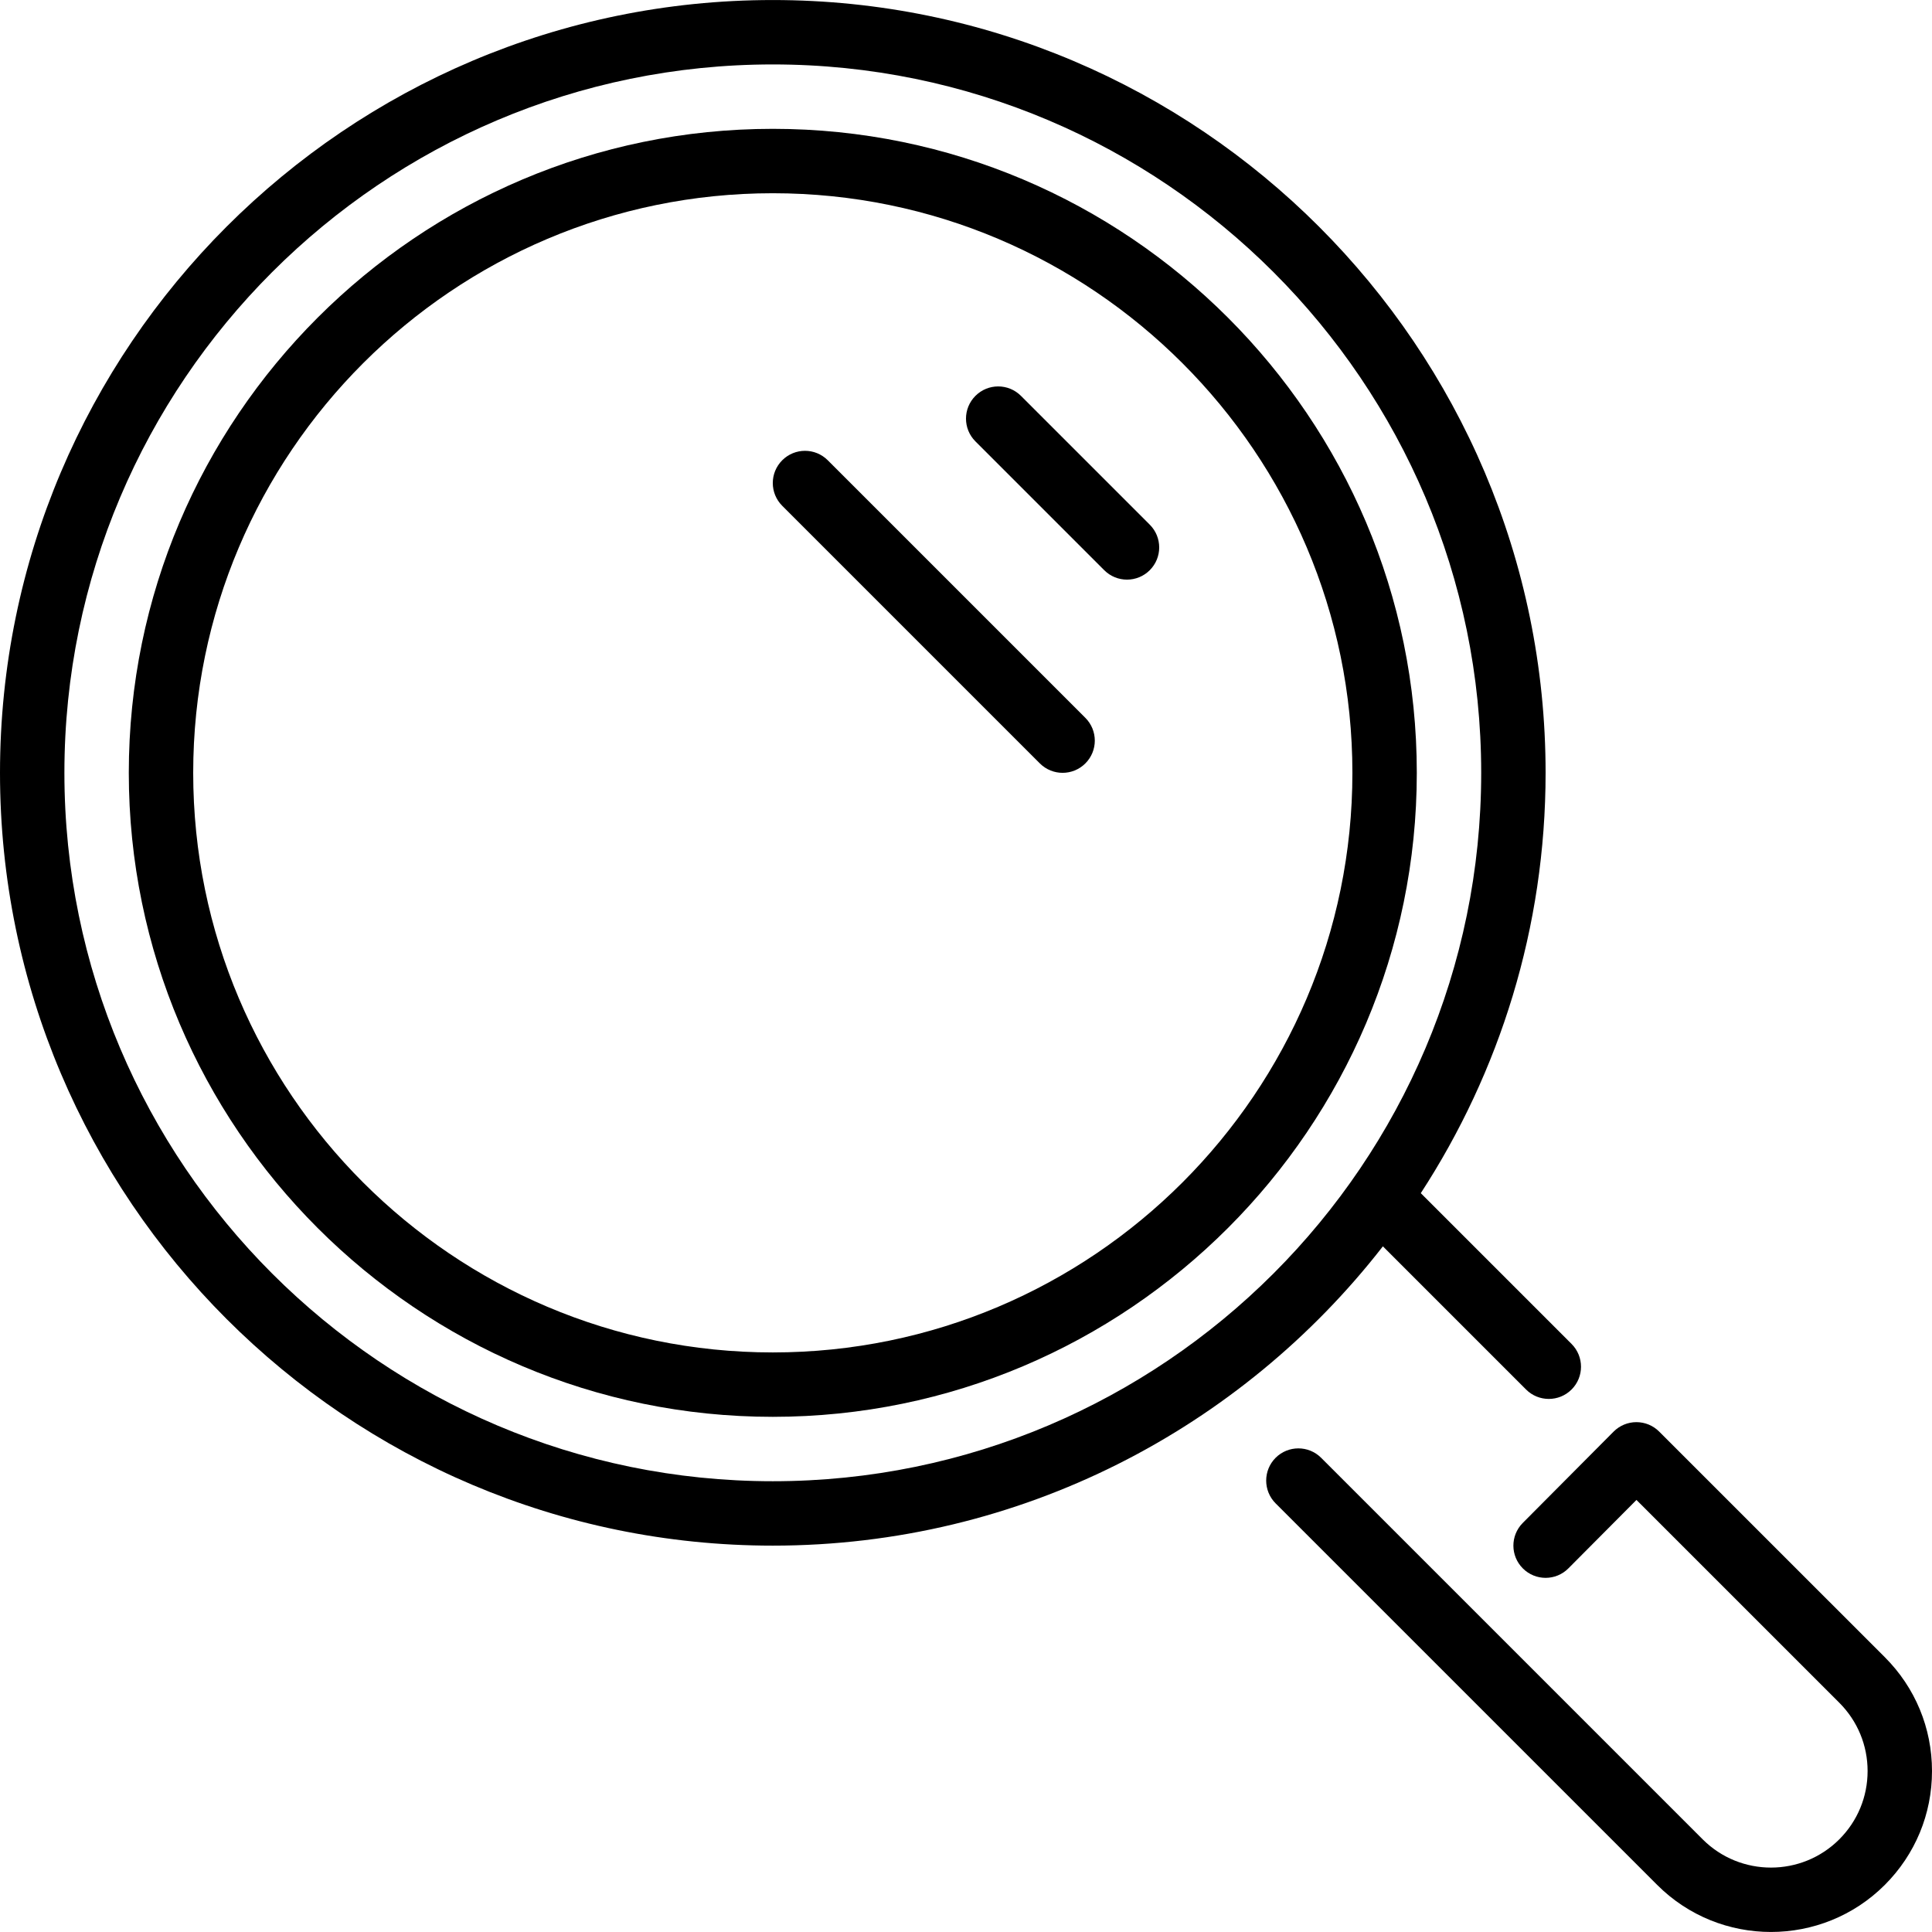
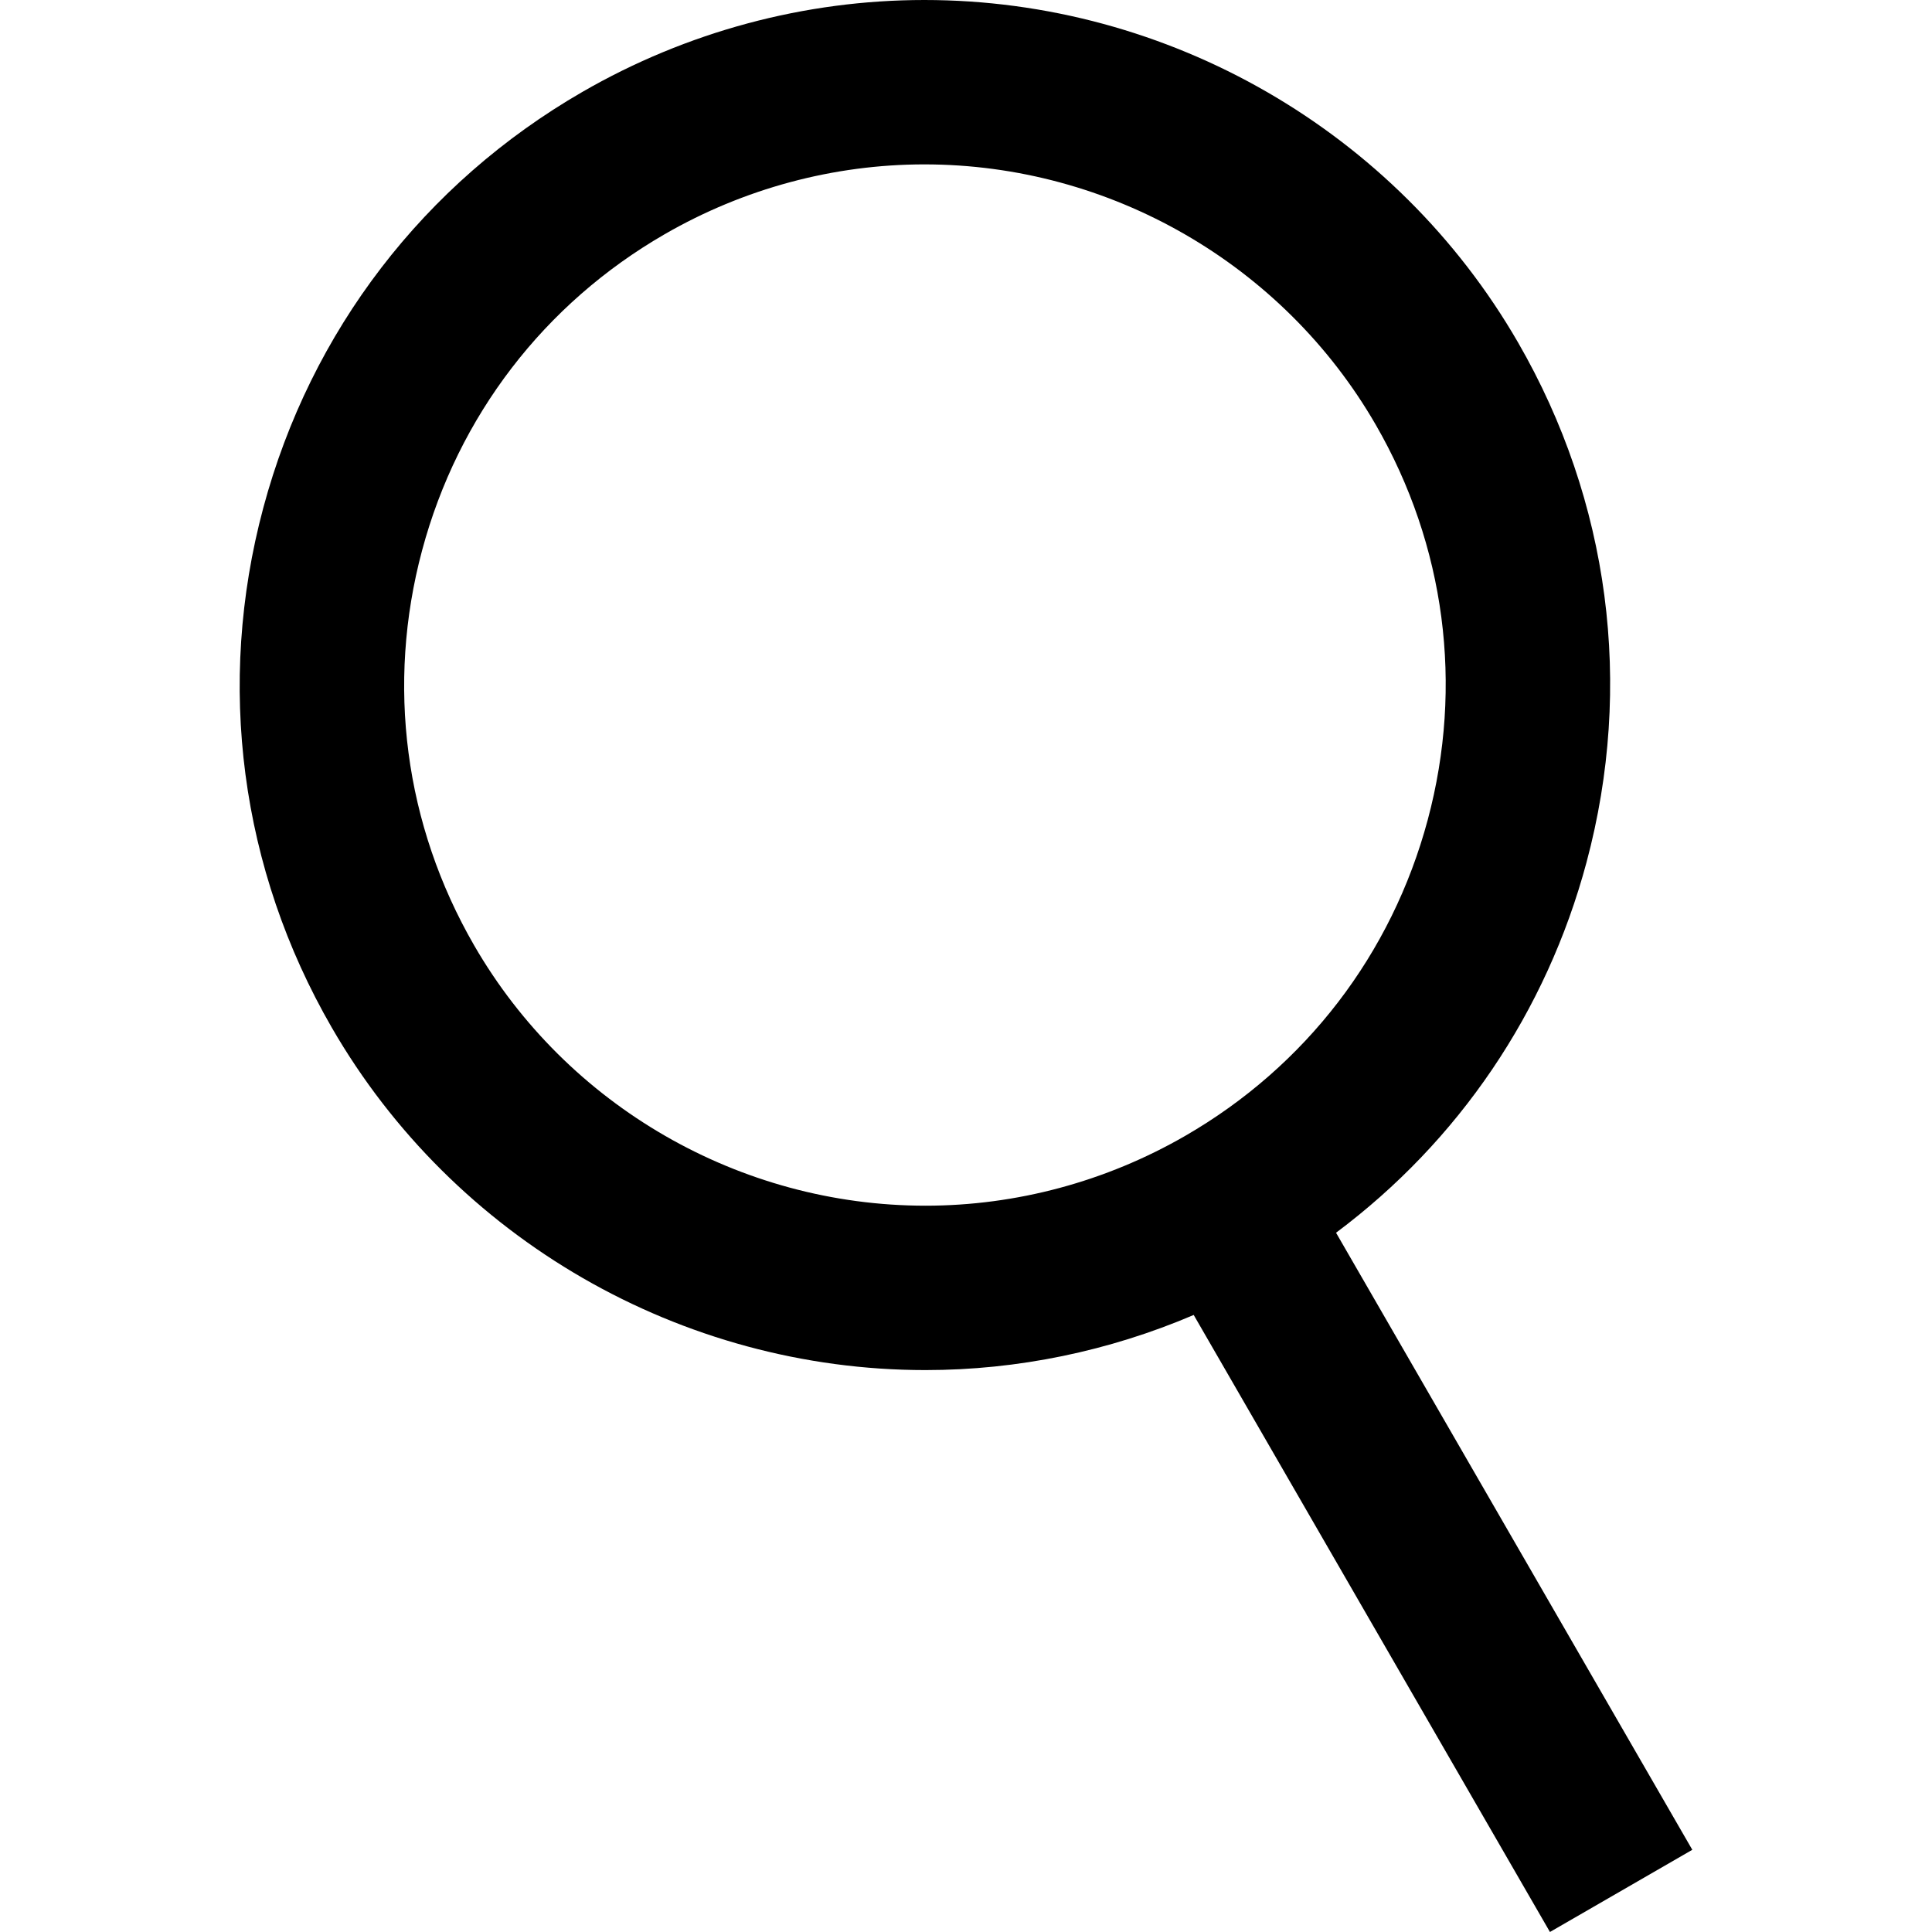
- <svg xmlns="http://www.w3.org/2000/svg" height="800px" width="800px" version="1.1" id="Layer_1" viewBox="0 0 512 512" xml:space="preserve">
-   <g>
-     <g>
-       <g>
-         <path d="M270.566,104.909c-3.337-3.337-8.73-3.337-12.066,0c-3.336,3.336-3.336,8.73,0,12.066l34.133,34.133     c1.664,1.664,3.849,2.5,6.033,2.5c2.185,0,4.369-0.836,6.033-2.5c3.336-3.337,3.336-8.73,0-12.066L270.566,104.909z" />
-         <path d="M219.366,121.975c-3.336-3.337-8.73-3.337-12.066,0s-3.337,8.73,0,12.066l68.267,68.267c1.664,1.664,3.849,2.5,6.033,2.5     c2.185,0,4.369-0.836,6.033-2.5c3.336-3.337,3.336-8.73,0-12.066L219.366,121.975z" />
-         <path d="M366.481,330.291l37.939,37.939c1.664,1.673,3.849,2.5,6.033,2.5c2.176,0,4.361-0.828,6.033-2.5     c3.328-3.328,3.328-8.73,0-12.066l-39.962-39.962c20.881-32.094,33.075-70.332,33.075-111.394     c0-112.922-91.878-204.8-204.8-204.8S0,91.887,0,204.809s91.878,204.8,204.8,204.8     C270.464,409.609,328.977,378.505,366.481,330.291z M204.8,392.542c-103.518,0-187.733-84.215-187.733-187.733     S101.282,17.075,204.8,17.075s187.733,84.215,187.733,187.733S308.318,392.542,204.8,392.542z" />
-         <path d="M204.8,34.142c-94.106,0-170.667,76.561-170.667,170.667S110.694,375.475,204.8,375.475s170.667-76.561,170.667-170.667     S298.906,34.142,204.8,34.142z M204.8,358.409c-84.693,0-153.6-68.907-153.6-153.6s68.907-153.6,153.6-153.6     s153.6,68.907,153.6,153.6S289.493,358.409,204.8,358.409z" />
-         <path d="M499.499,439.177l-59.802-59.793c-1.596-1.604-3.763-2.5-6.033-2.5h-0.008c-2.261,0-4.437,0.905-6.042,2.517     l-24.064,24.192c-3.328,3.345-3.311,8.738,0.034,12.066c3.345,3.328,8.747,3.319,12.066-0.034l18.031-18.125l53.751,53.743     c4.83,4.838,7.501,11.264,7.501,18.108c0,6.827-2.671,13.261-7.501,18.091c-9.975,9.975-26.206,9.992-36.198,0.009     l-101.12-101.12c-3.328-3.328-8.73-3.328-12.066,0c-3.328,3.337-3.328,8.738,0,12.075l101.12,101.111     c8.311,8.32,19.234,12.476,30.157,12.476s21.862-4.164,30.174-12.476C507.554,491.452,512,480.742,512,469.35     C512,457.95,507.554,447.232,499.499,439.177z" />
-       </g>
-     </g>
-   </g>
+ <svg xmlns="http://www.w3.org/2000/svg" fill="#000000" height="800px" width="800px" version="1.1" id="Capa_1" viewBox="0 0 176.292 176.292" xml:space="preserve">
+   <path d="M24.027,46.333c-4.32,16.125-2.103,32.968,6.244,47.426c11.132,19.281,31.892,31.259,54.178,31.259  c8.411,0,16.745-1.729,24.474-5.03l32.507,56.303l12.99-7.5l-32.508-56.305c11.174-8.353,19.19-20.117,22.856-33.802  c4.32-16.125,2.103-32.968-6.244-47.426C127.393,11.978,106.633,0,84.347,0C73.435,0,62.647,2.899,53.148,8.383  C38.69,16.73,28.349,30.208,24.027,46.333z M84.347,15c16.944,0,32.727,9.104,41.188,23.759c6.344,10.988,8.029,23.789,4.745,36.044  c-3.283,12.255-11.143,22.499-22.131,28.842c-7.222,4.169-15.416,6.373-23.699,6.373c-16.944,0-32.727-9.104-41.188-23.759  c-6.344-10.988-8.029-23.788-4.745-36.043C41.801,37.96,49.66,27.717,60.648,21.373C67.87,17.204,76.064,15,84.347,15z" />
</svg>
